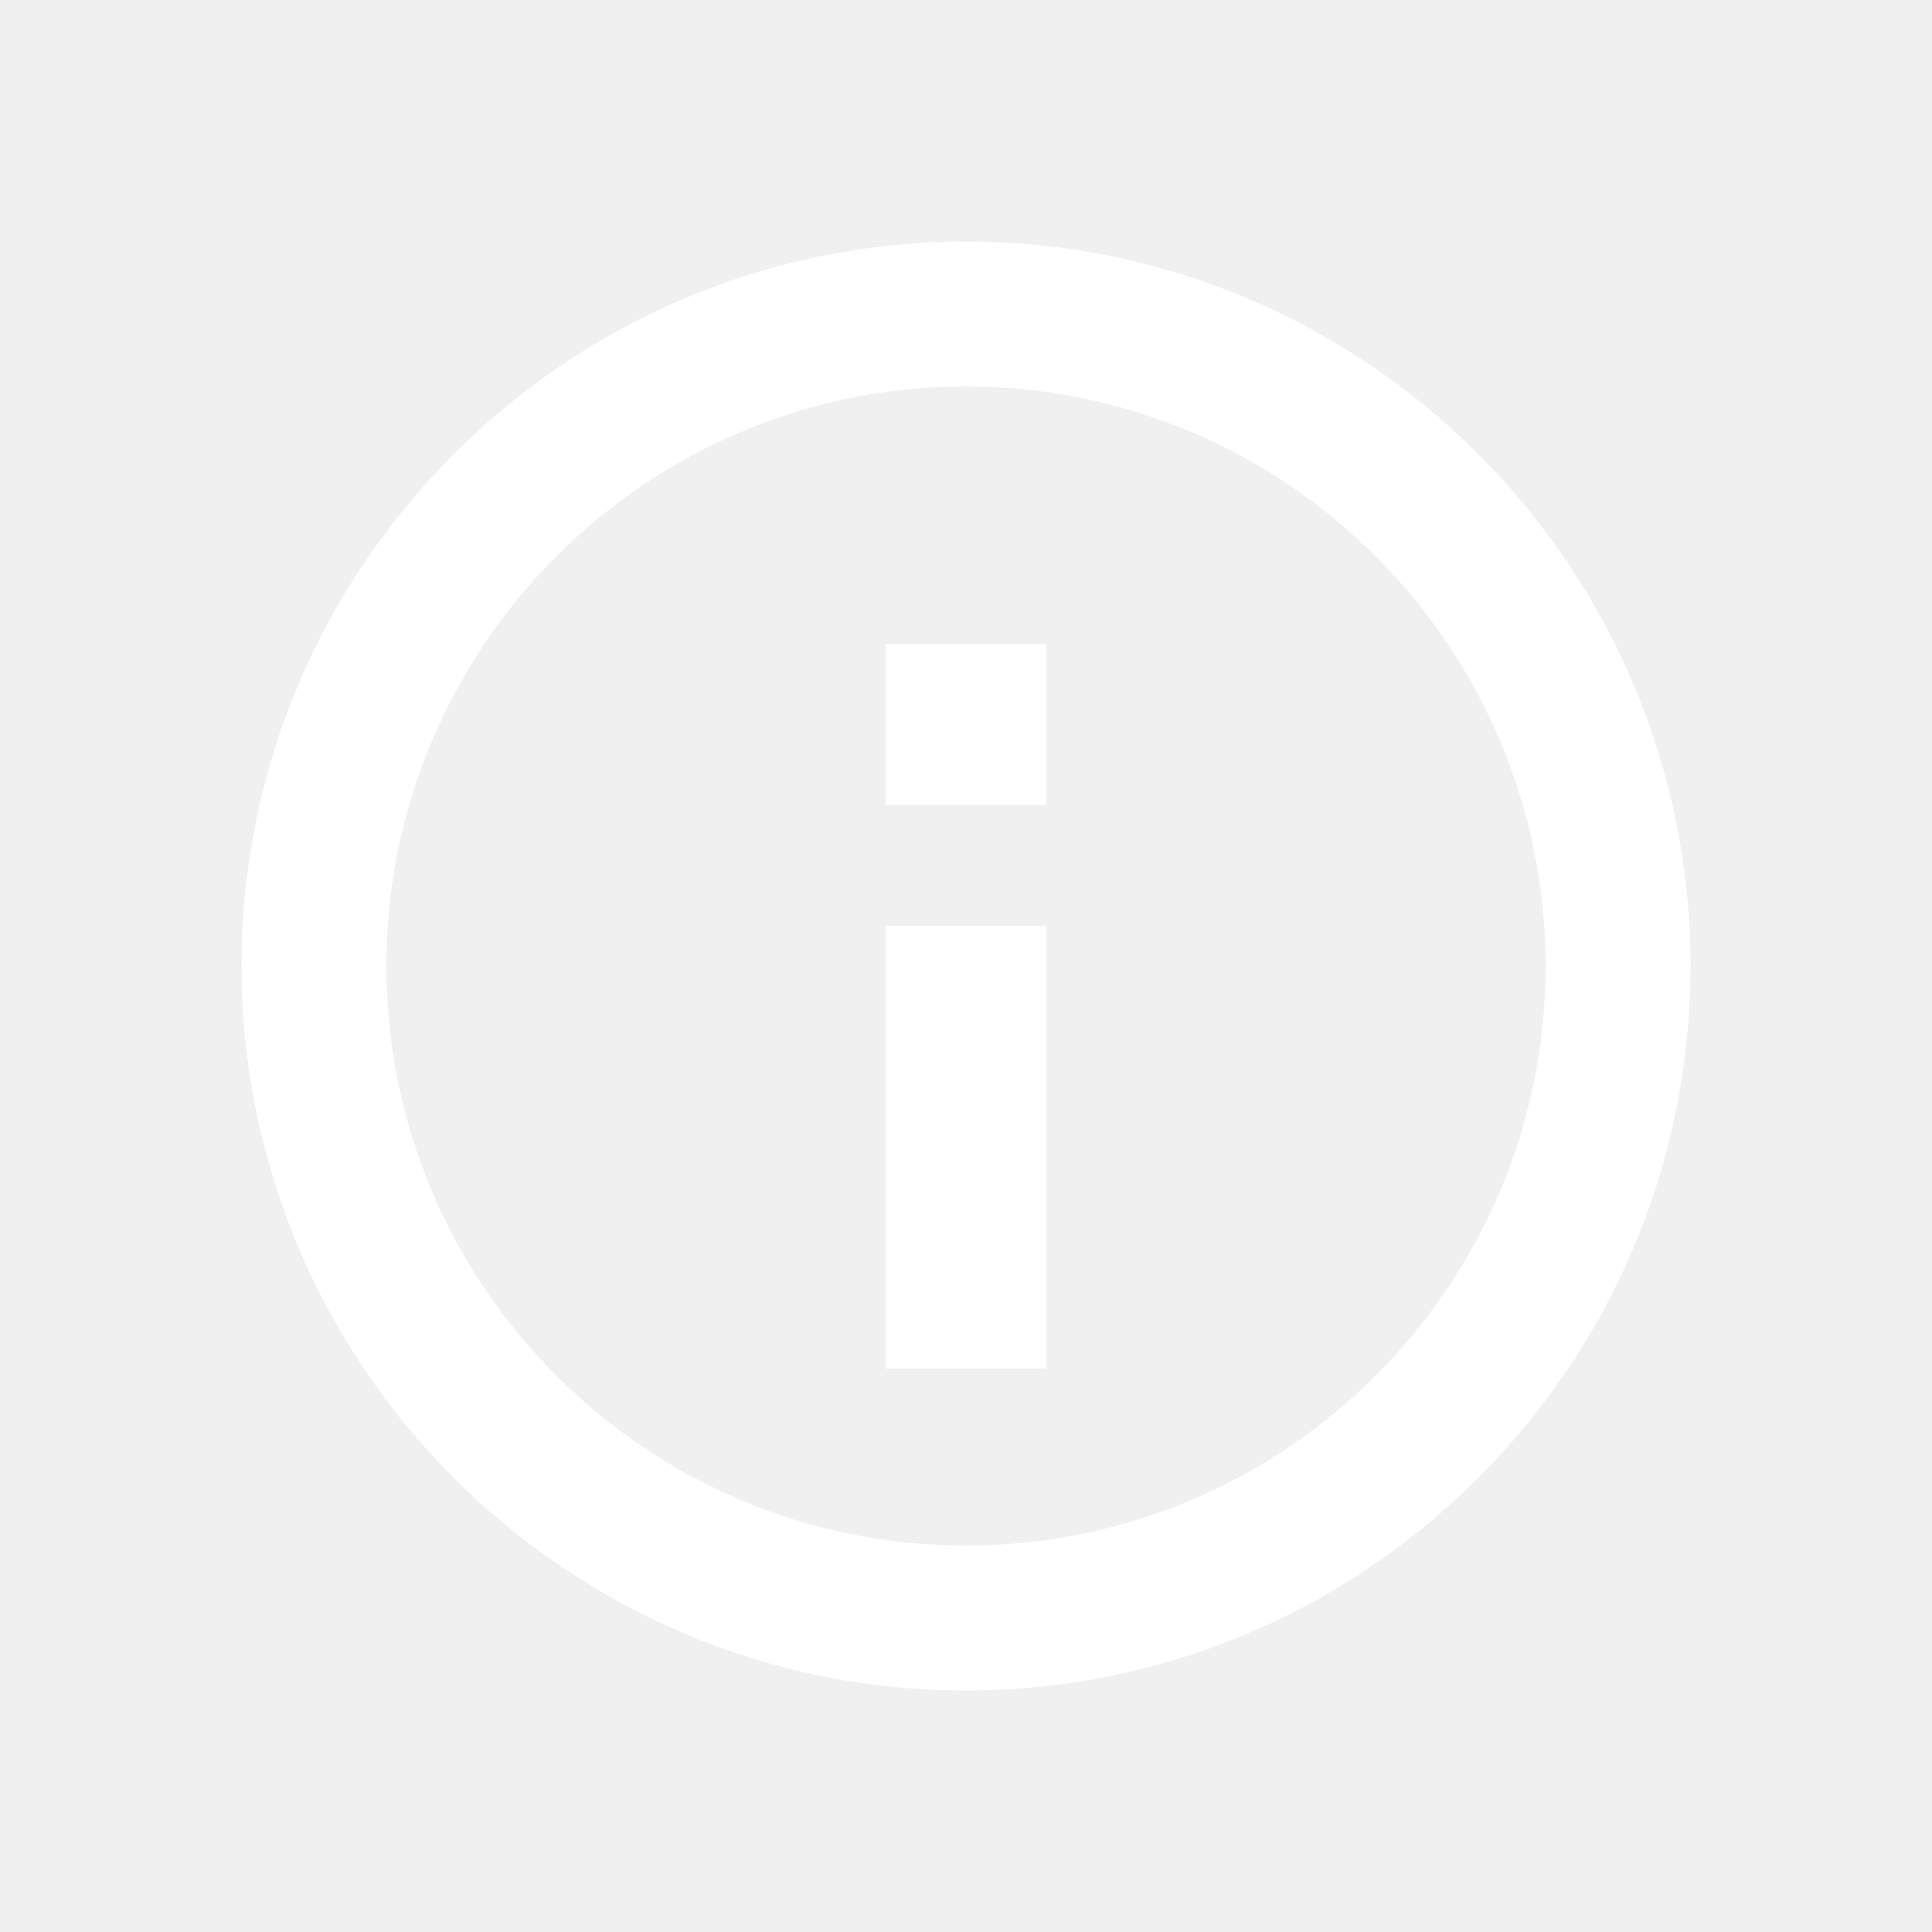
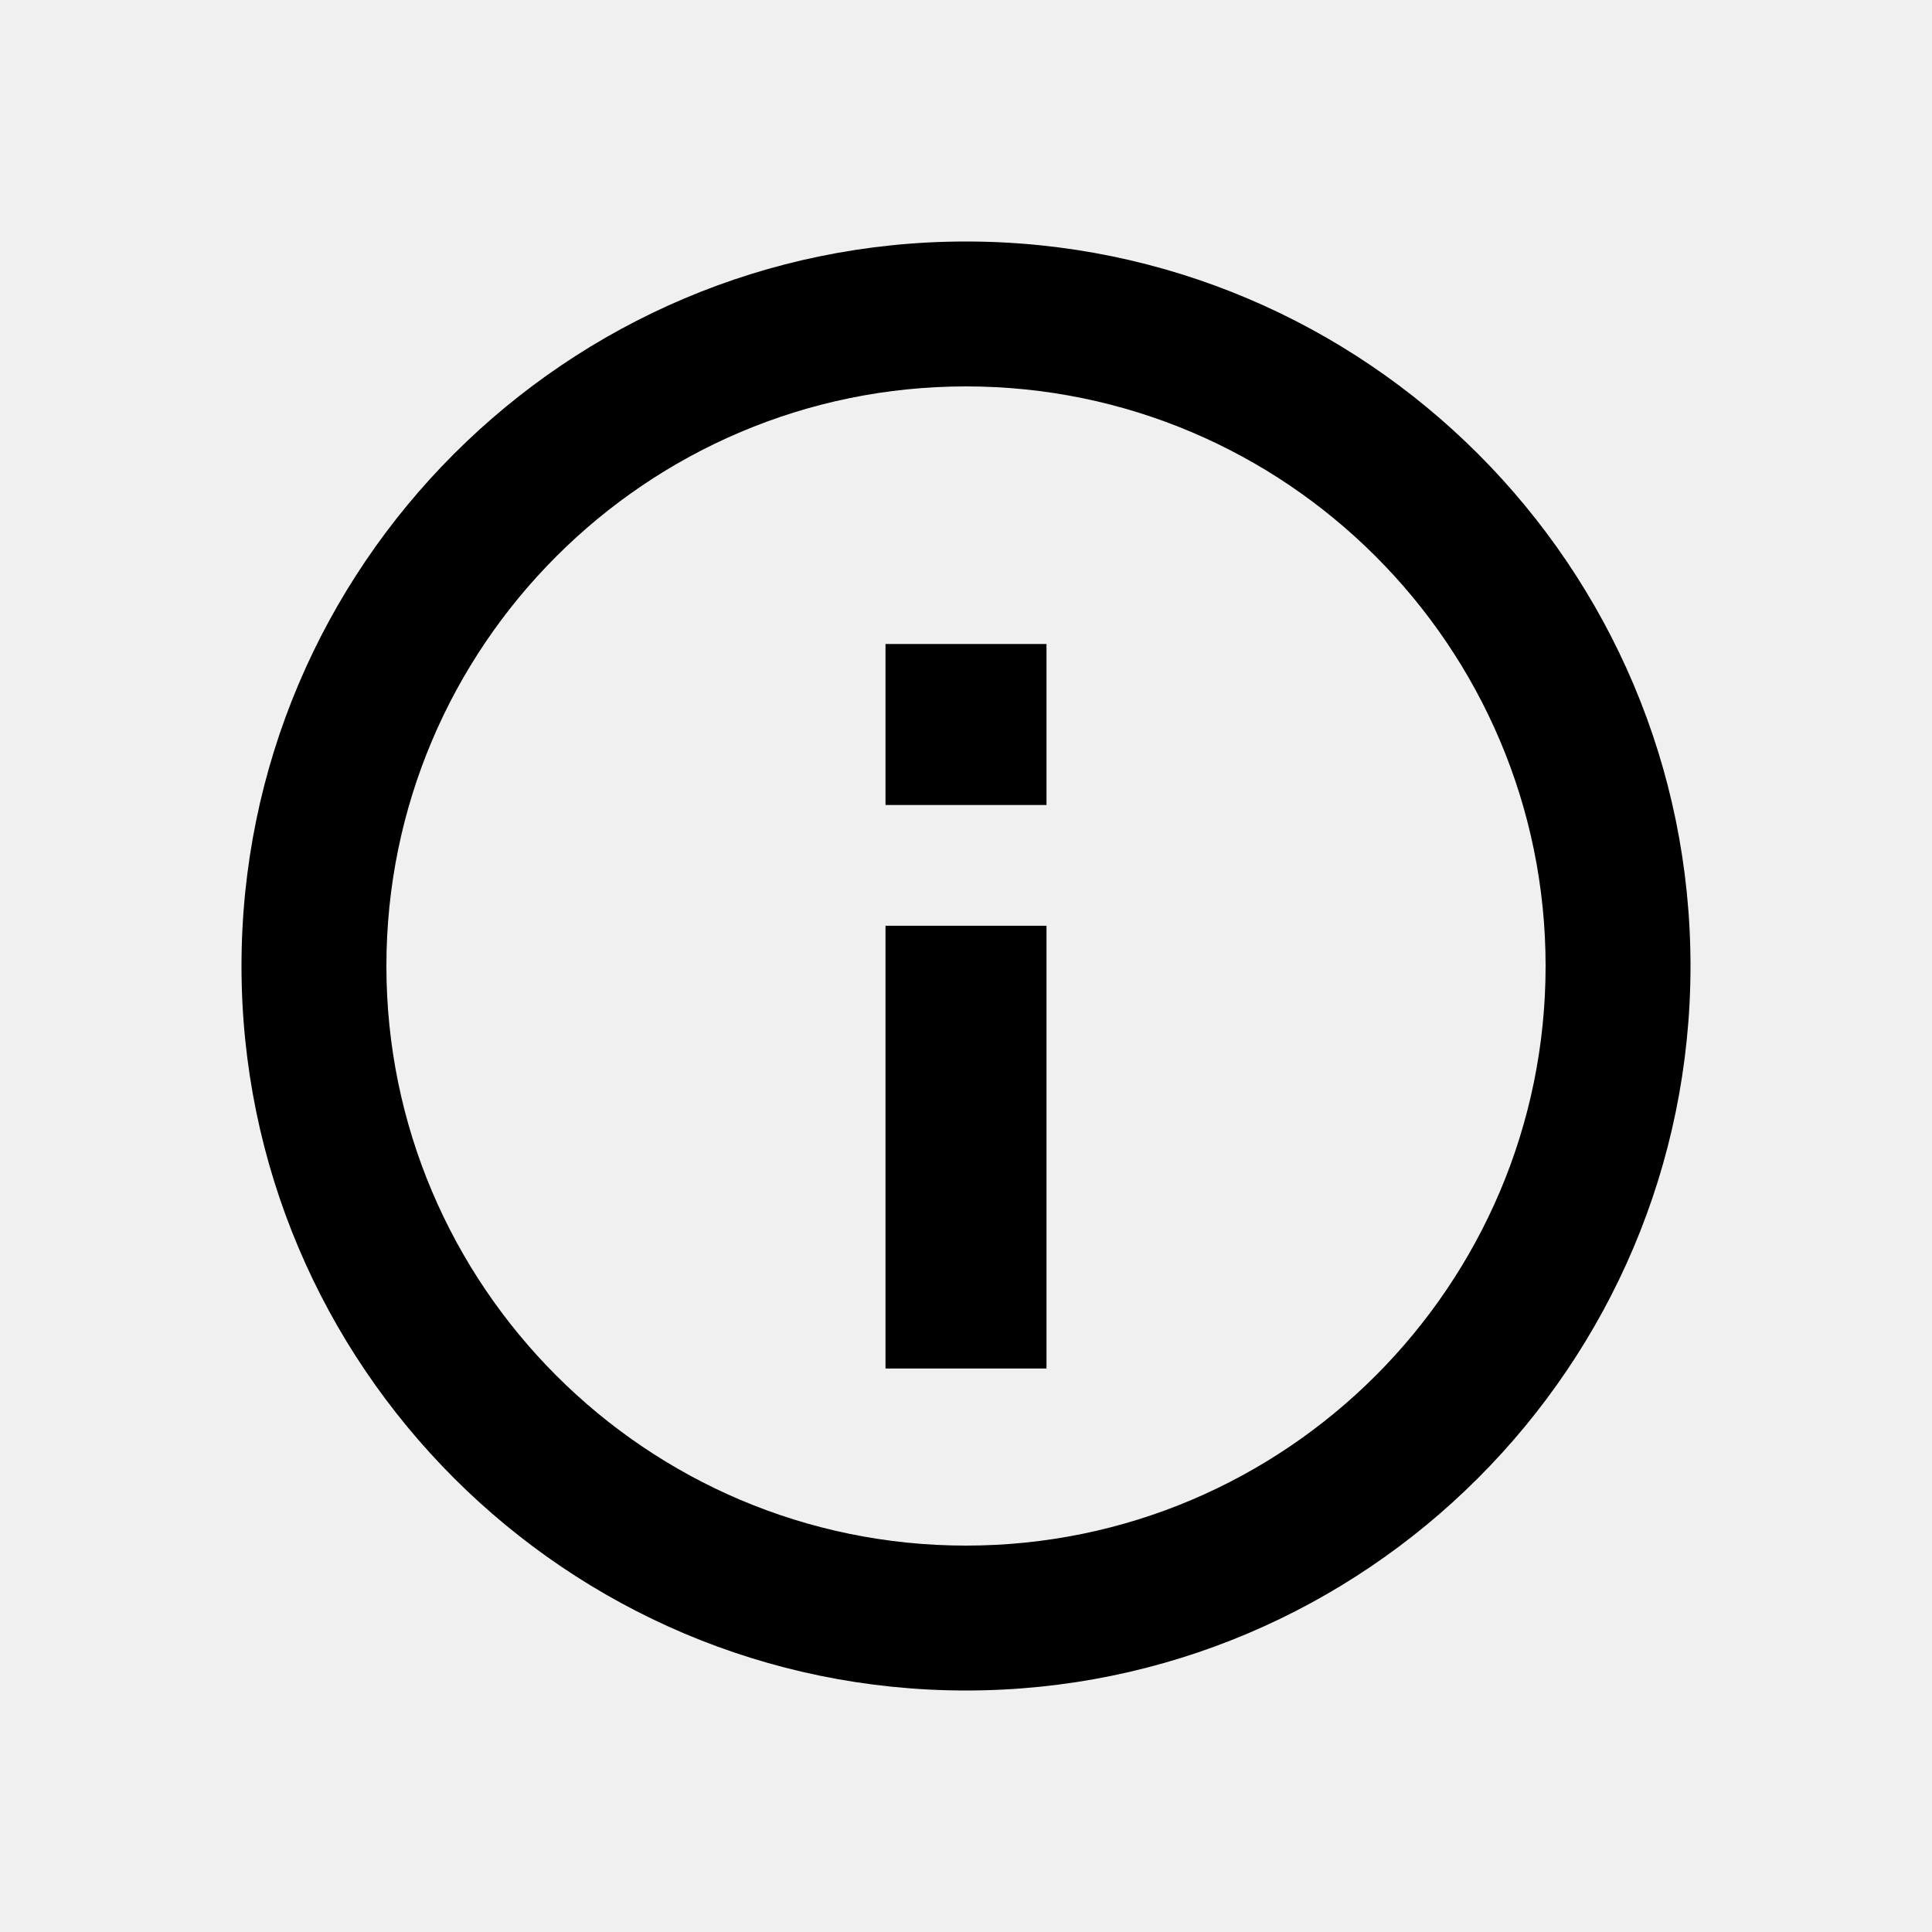
<svg xmlns="http://www.w3.org/2000/svg" width="24" height="24" fill="none">
-   <path d="M12 3c-4.963 0-9 4.037-9 9s4.037 9 9 9 9-4.037 9-9-4.037-9-9-9Zm0 16.2c-3.97 0-7.2-3.23-7.2-7.2S8.03 4.8 12 4.8s7.2 3.23 7.2 7.2-3.23 7.2-7.2 7.2Z" fill="#fff" />
-   <path d="M12 11.5V17m0-9v2" stroke="#fff" stroke-width="2" />
+   <path d="M12 3c-4.963 0-9 4.037-9 9s4.037 9 9 9 9-4.037 9-9-4.037-9-9-9Zm0 16.2c-3.97 0-7.2-3.23-7.2-7.2S8.03 4.8 12 4.8s7.2 3.23 7.2 7.2-3.23 7.2-7.2 7.2Z" fill="currentColor" />
+   <path d="M12 11.5V17m0-9v2" stroke="currentColor" stroke-width="2" />
</svg>
